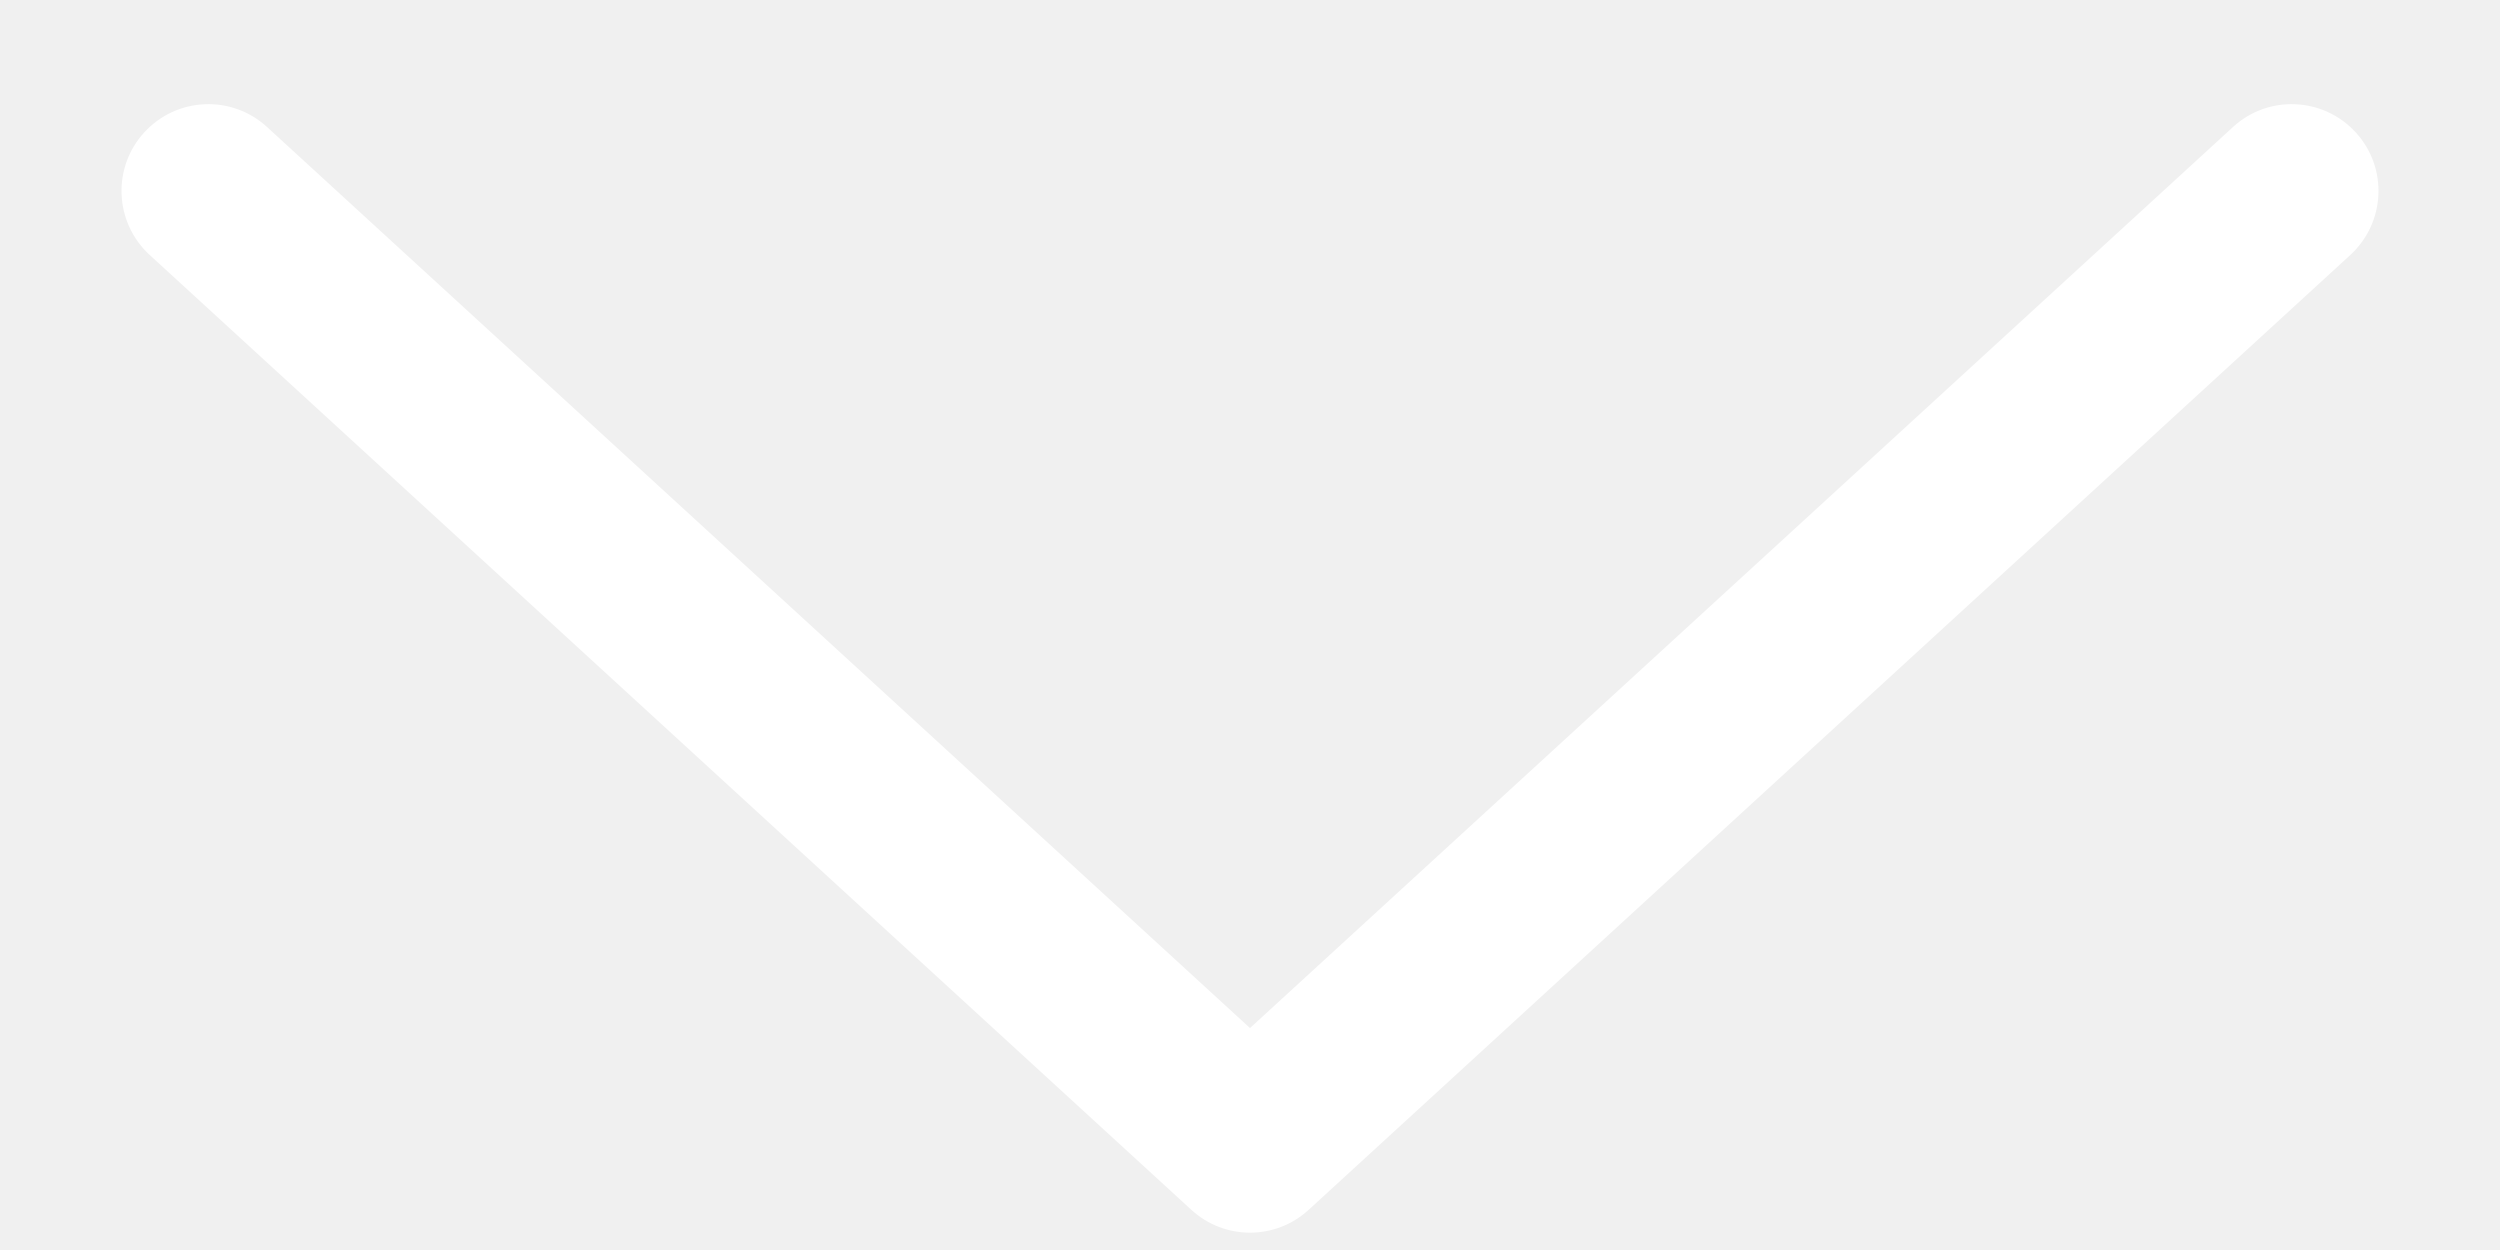
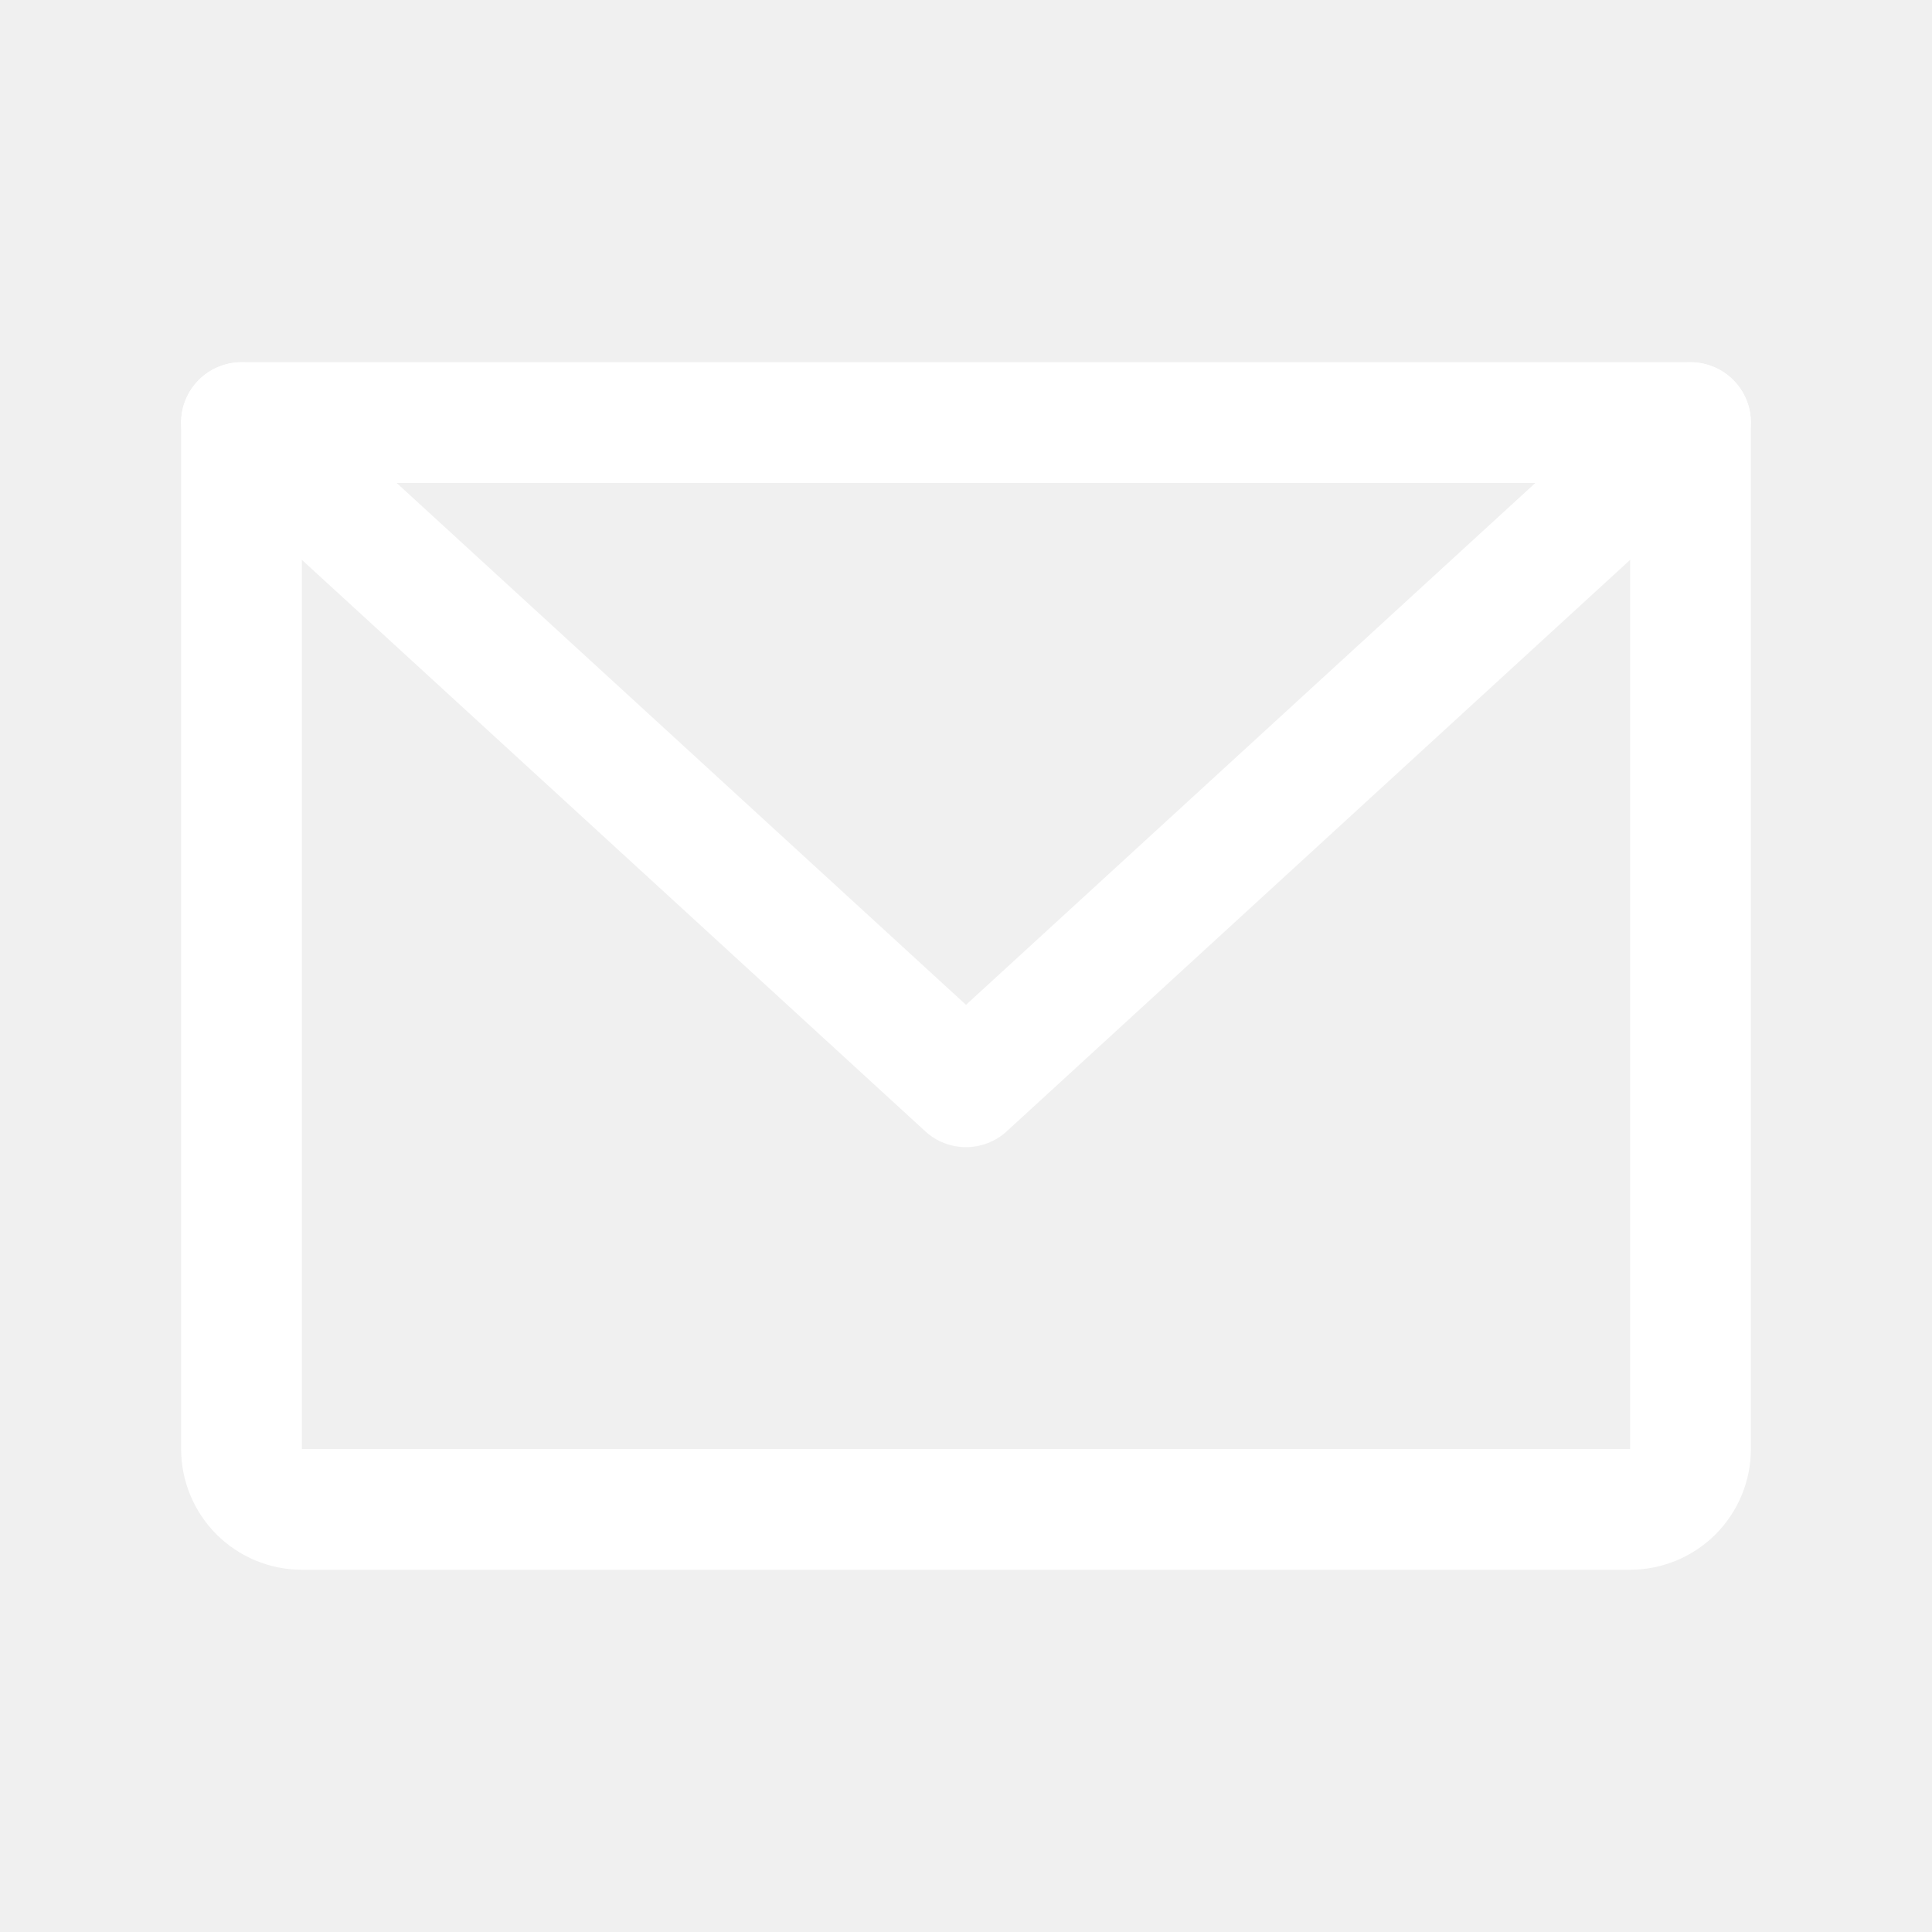
- <svg xmlns="http://www.w3.org/2000/svg" width="18" height="9" viewBox="0 0 18 9" fill="none">
-   <path fill-rule="evenodd" clip-rule="evenodd" d="M1.039 0.953C1.273 0.698 1.668 0.681 1.922 0.914L9 7.402L16.078 0.914C16.332 0.681 16.727 0.698 16.961 0.953C17.194 1.207 17.177 1.602 16.922 1.836L9.422 8.711C9.183 8.93 8.817 8.93 8.578 8.711L1.078 1.836C0.823 1.602 0.806 1.207 1.039 0.953Z" fill="white" />
+ <svg xmlns="http://www.w3.org/2000/svg" width="20" height="20" viewBox="0 0 20 20" fill="none">
+   <path fill-rule="evenodd" clip-rule="evenodd" d="M1.875 4.375C1.875 4.03 2.155 3.75 2.5 3.75H17.5C17.845 3.75 18.125 4.03 18.125 4.375V15C18.125 15.332 17.993 15.649 17.759 15.884C17.524 16.118 17.206 16.25 16.875 16.25H3.125C2.793 16.25 2.476 16.118 2.241 15.884C2.007 15.649 1.875 15.332 1.875 15V4.375ZM3.125 5V15H16.875V5H3.125Z" fill="white" />
+   <path fill-rule="evenodd" clip-rule="evenodd" d="M2.039 3.953C2.273 3.698 2.668 3.681 2.922 3.914L10 10.402L17.078 3.914C17.332 3.681 17.727 3.698 17.961 3.953C18.194 4.207 18.177 4.602 17.922 4.836L10.422 11.711C10.183 11.93 9.817 11.93 9.578 11.711L2.078 4.836C1.823 4.602 1.806 4.207 2.039 3.953Z" fill="white" />
</svg>
